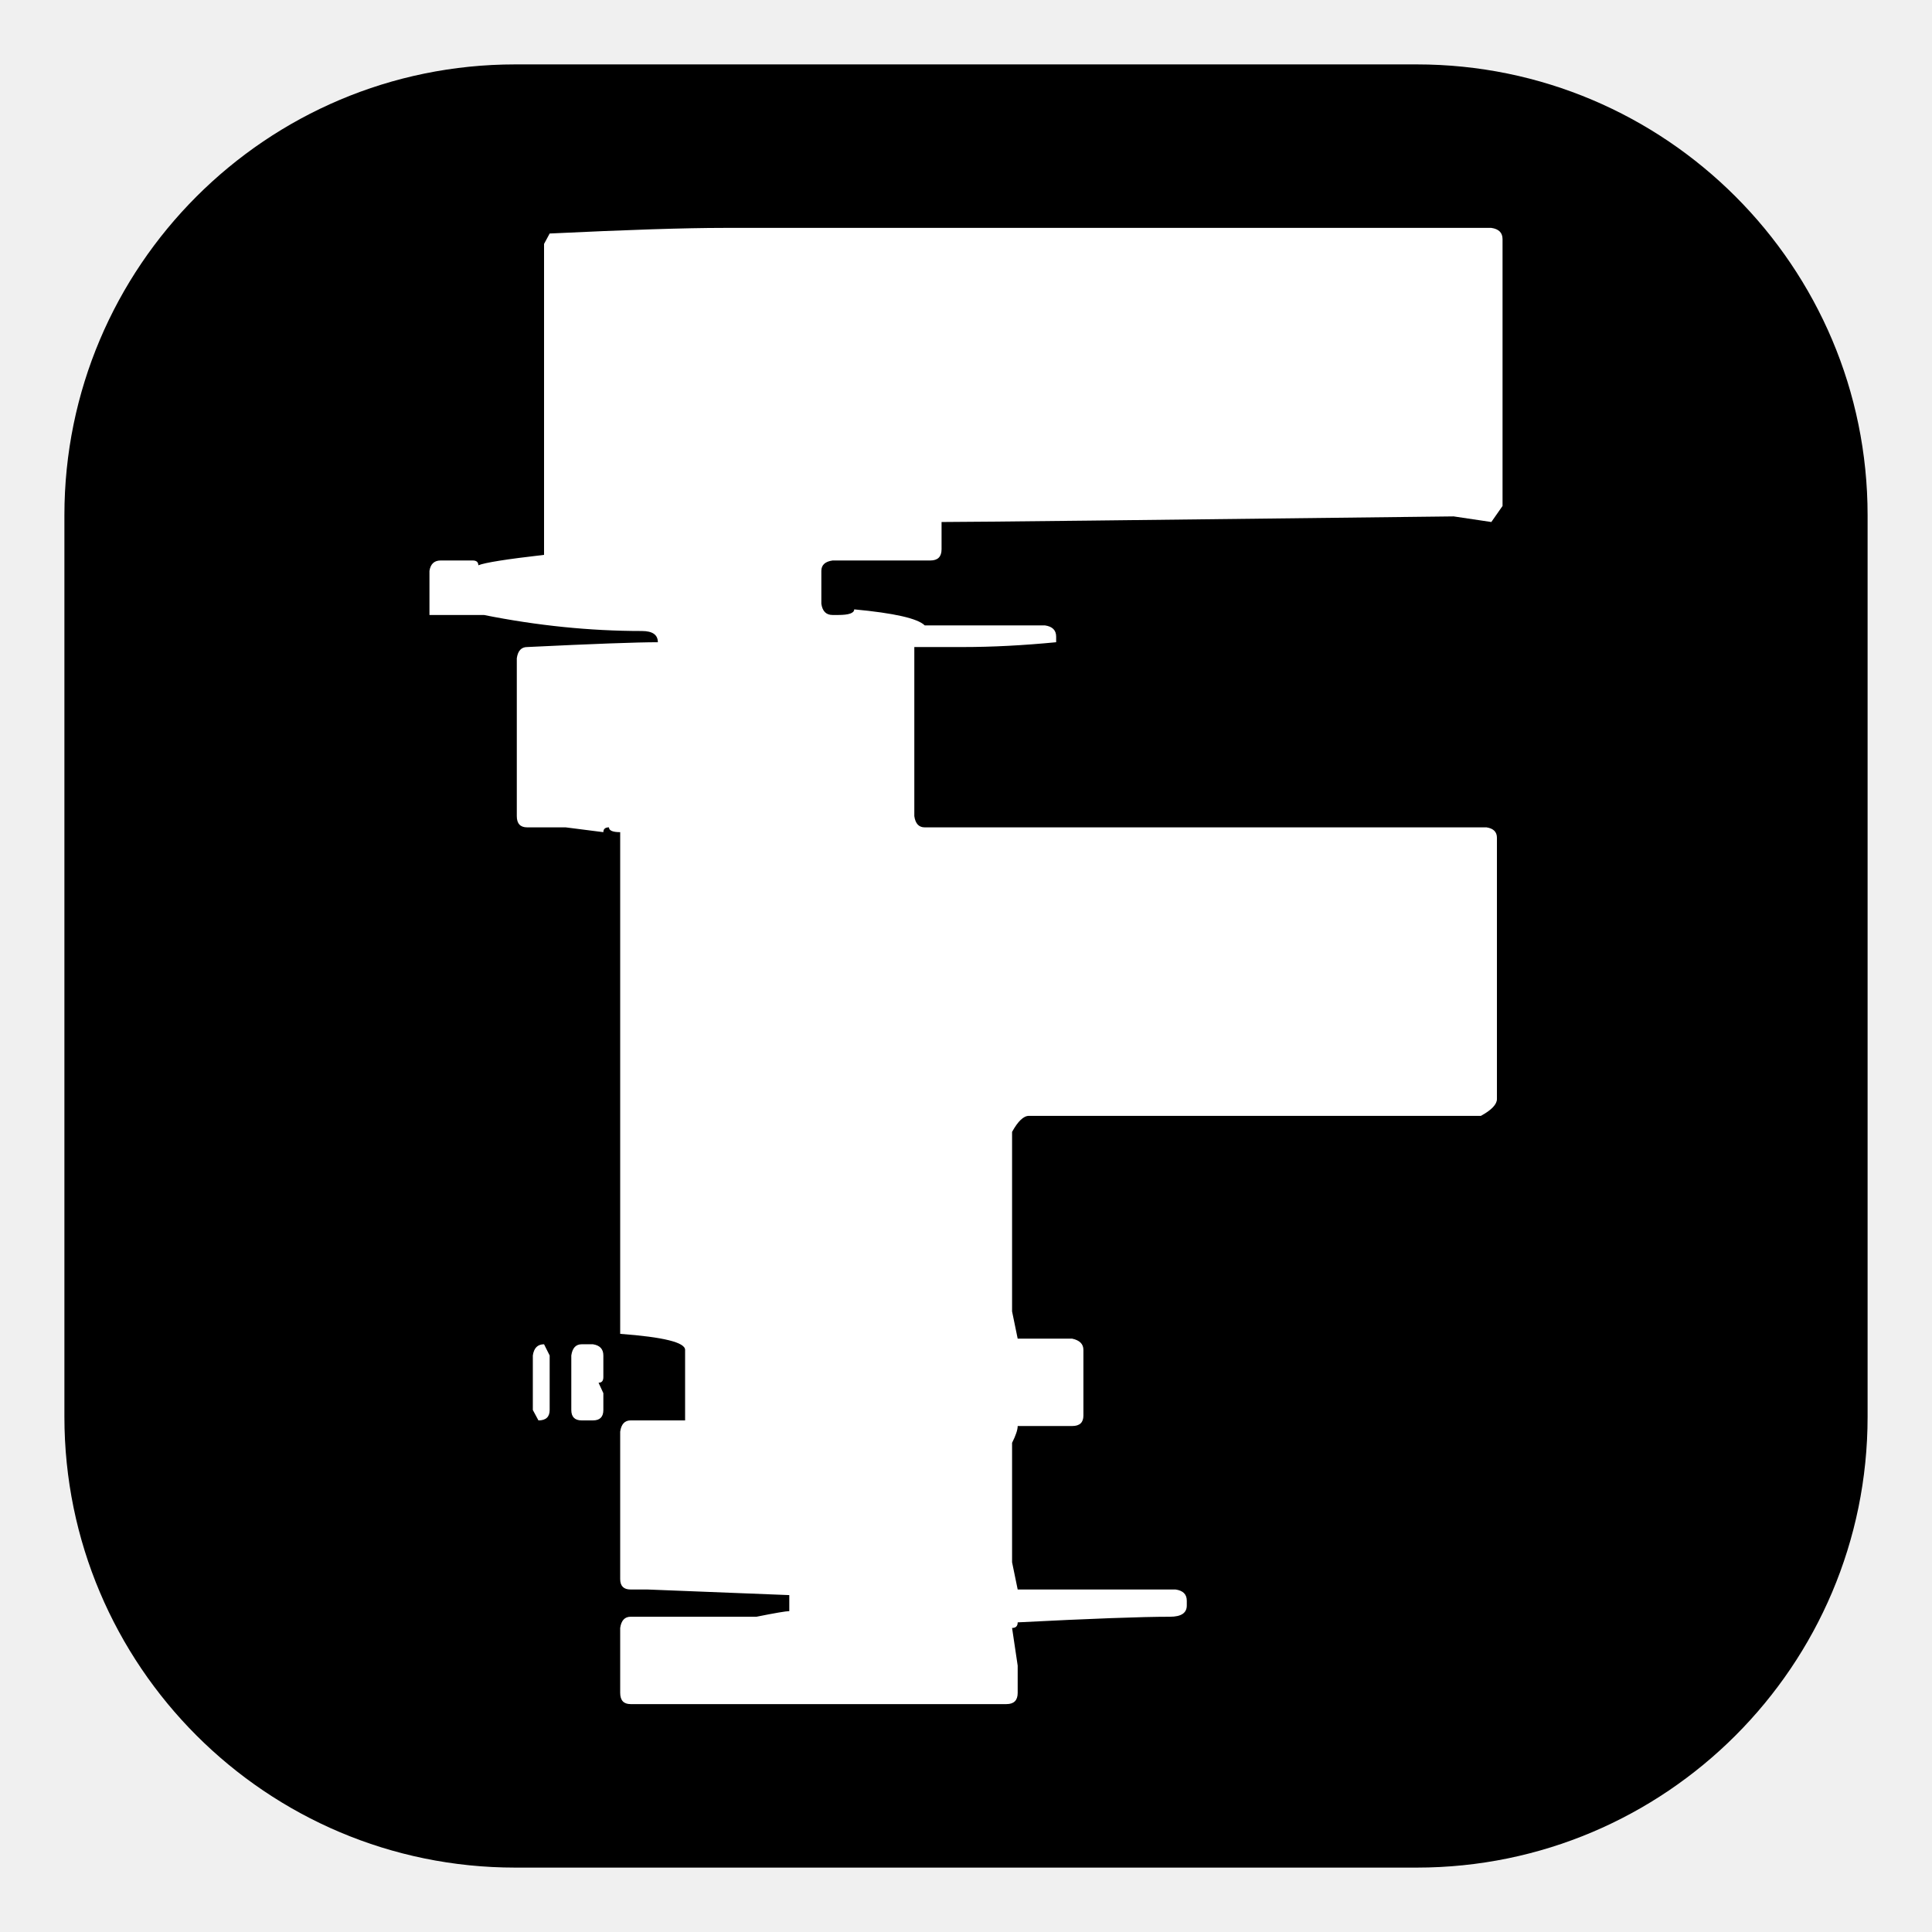
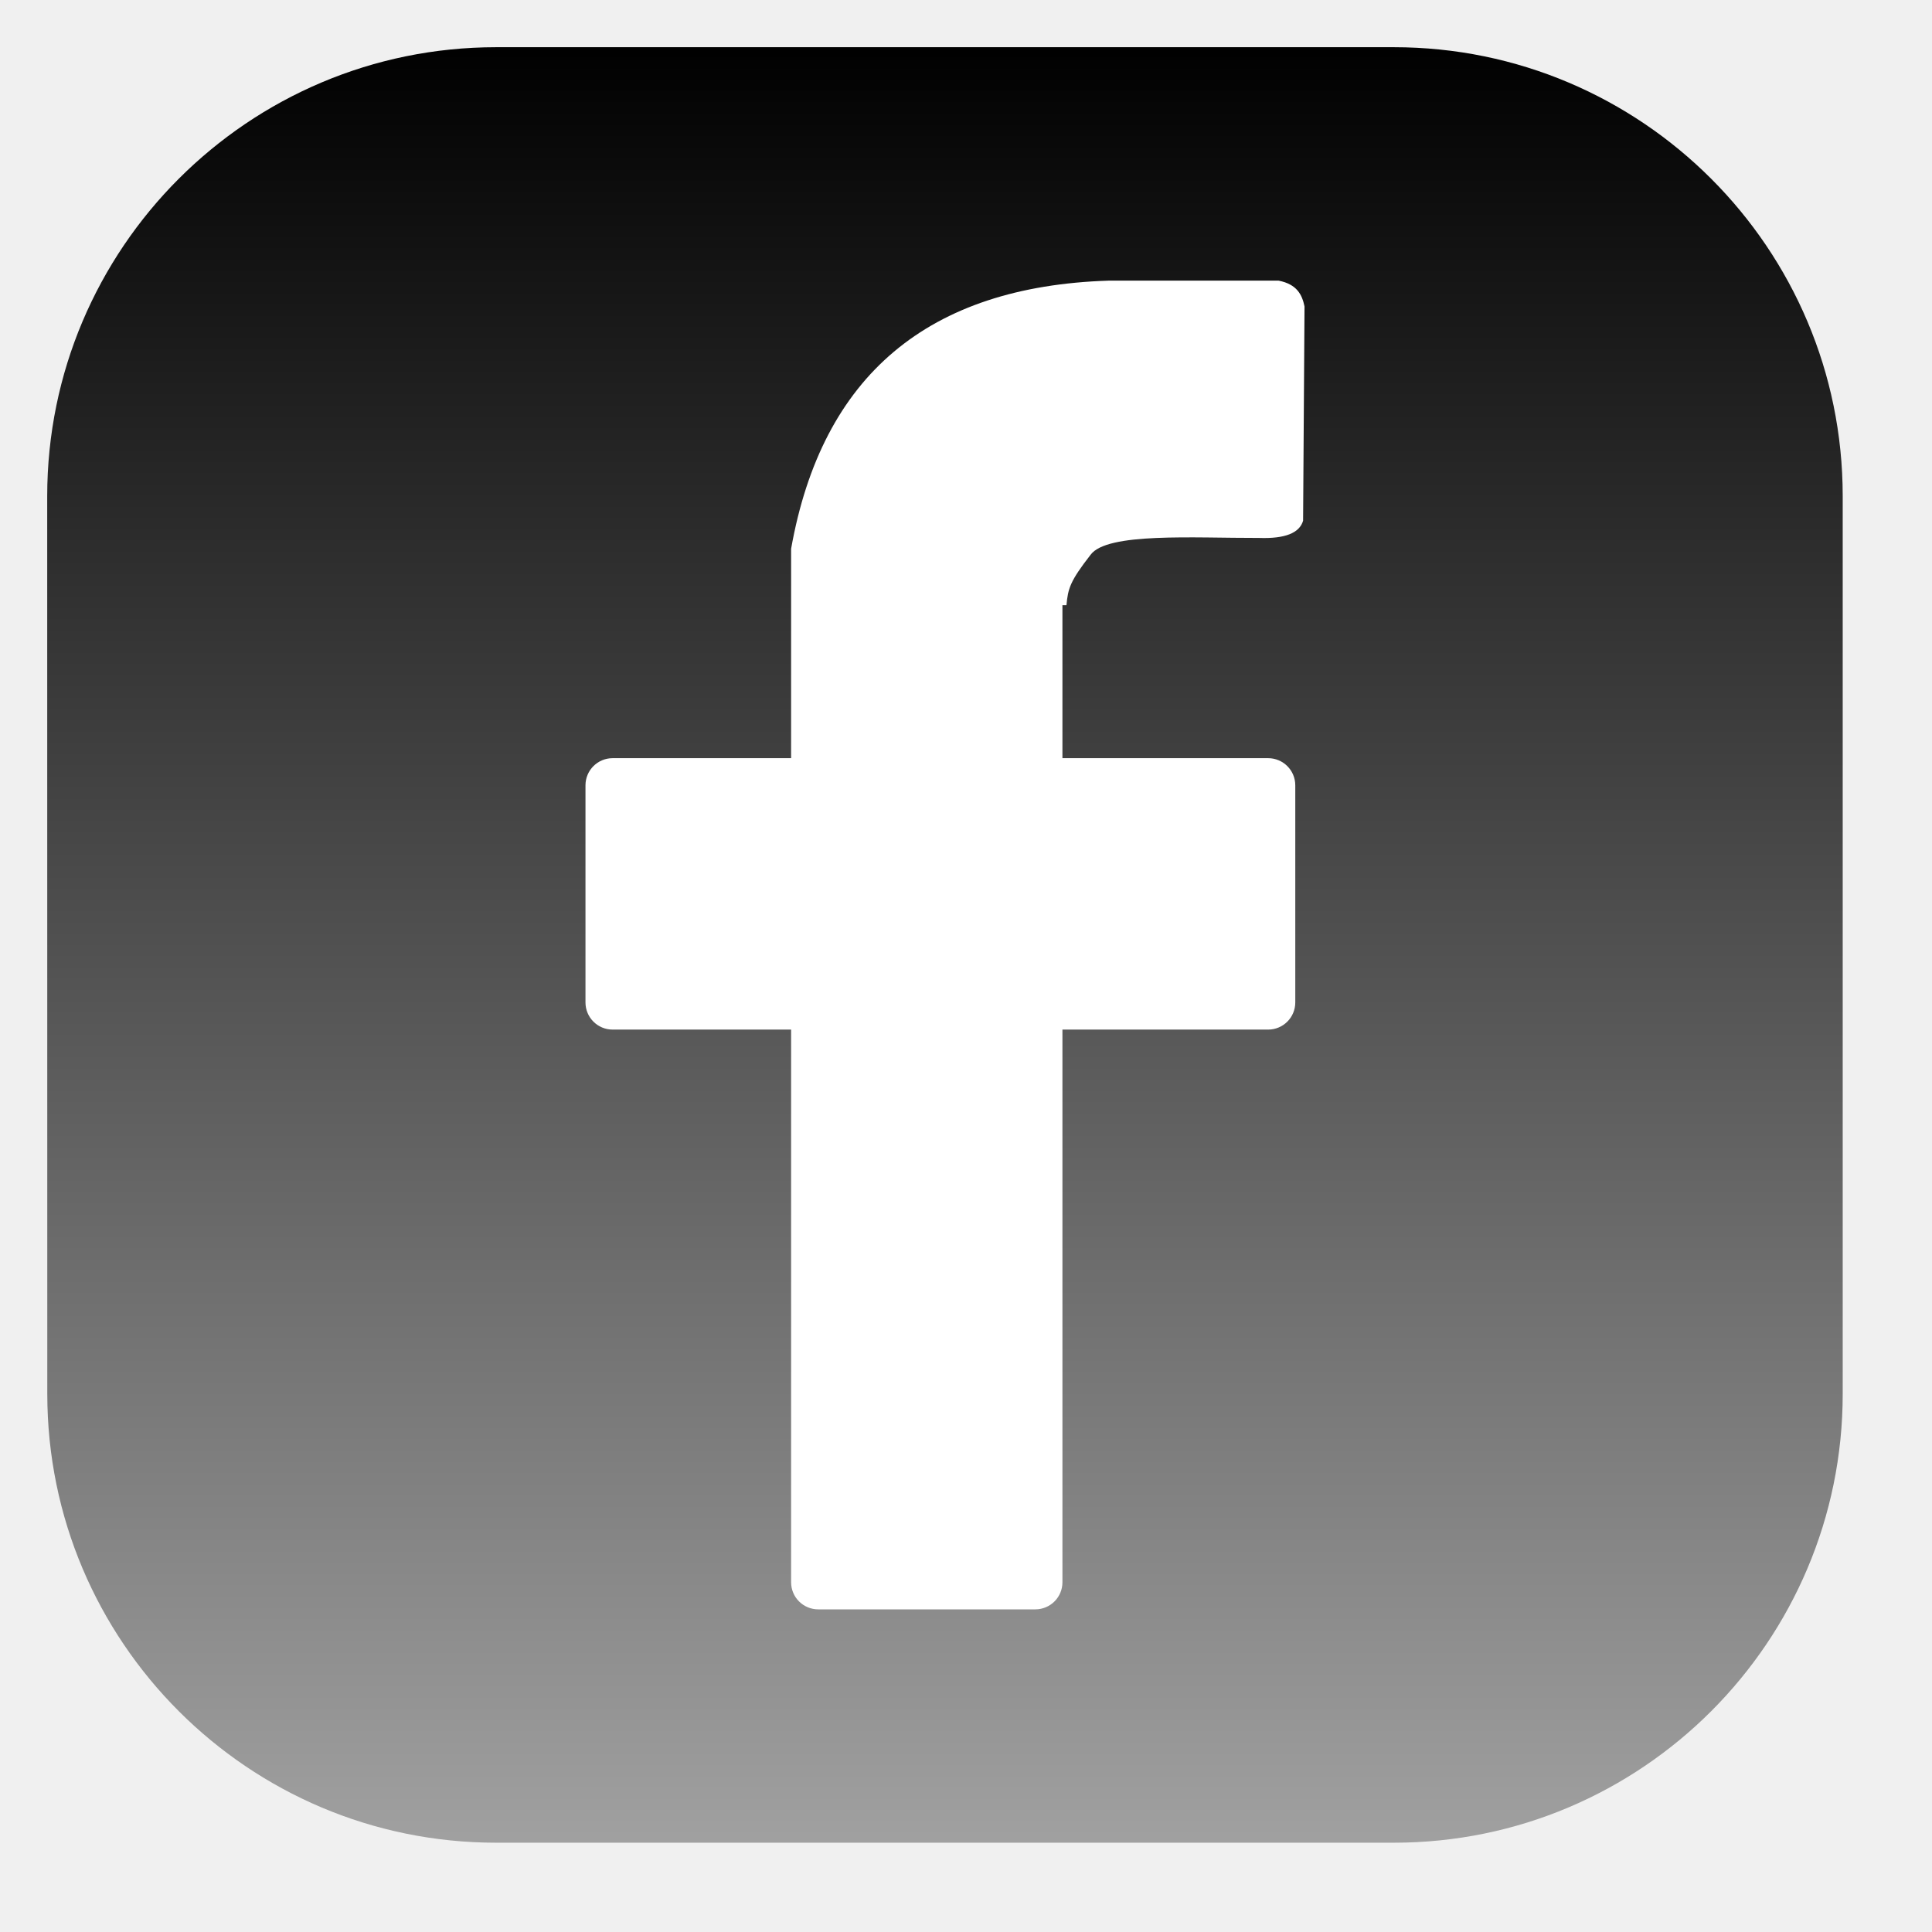
- <svg xmlns="http://www.w3.org/2000/svg" width="100%" height="100%" viewBox="0 0 125 125" version="1.1" xml:space="preserve" style="fill-rule:evenodd;clip-rule:evenodd;stroke-linejoin:round;stroke-miterlimit:2;">
-   <path d="M120.833,33.333c0,-16.097 -13.069,-29.166 -29.166,-29.166l-58.334,-0c-16.097,-0 -29.166,13.069 -29.166,29.166l-0,58.334c-0,16.097 13.069,29.166 29.166,29.166l58.334,0c16.097,0 29.166,-13.069 29.166,-29.166l0,-58.334Z" />
-   <path d="M46.815,14.745l49.674,-0c0.483,0.069 0.725,0.311 0.725,0.726l0,17.266l-0.725,1.037l-2.437,-0.363c-20.361,0.242 -31.405,0.363 -33.133,0.363l-0,1.763c-0,0.484 -0.242,0.726 -0.726,0.726l-6.326,0c-0.484,0.069 -0.726,0.294 -0.726,0.674l-0,2.126c0.069,0.484 0.311,0.726 0.726,0.726l0.363,0c0.691,0 1.037,-0.121 1.037,-0.363c2.592,0.242 4.113,0.588 4.563,1.037l7.777,0c0.484,0.069 0.726,0.311 0.726,0.726l0,0.363c-2.143,0.207 -4.148,0.311 -6.014,0.311l-3.163,0l-0,10.941c0.069,0.484 0.293,0.726 0.674,0.726l36.347,-0c0.45,0.069 0.674,0.294 0.674,0.674l0,16.903c0,0.346 -0.345,0.709 -1.037,1.089l-29.244,0c-0.345,0 -0.708,0.346 -1.089,1.037l0,11.615l0.363,1.763l3.526,-0c0.484,0.104 0.726,0.346 0.726,0.726l0,4.252c0,0.449 -0.242,0.674 -0.726,0.674l-3.526,-0c0,0.242 -0.121,0.605 -0.363,1.089l0,7.725l0.363,1.763l10.215,0c0.484,0.069 0.726,0.311 0.726,0.726l0,0.311c0,0.484 -0.363,0.726 -1.089,0.726c-1.832,0 -5.116,0.121 -9.852,0.363c0,0.242 -0.121,0.363 -0.363,0.363l0.363,2.437l0,1.763c0,0.484 -0.242,0.726 -0.726,0.726l-24.318,0c-0.449,0 -0.674,-0.242 -0.674,-0.726l0,-4.2c0.069,-0.484 0.294,-0.726 0.674,-0.726l8.141,0c1.21,-0.242 1.918,-0.363 2.126,-0.363l-0,-1.037l-9.178,-0.363l-1.089,0c-0.449,0 -0.674,-0.224 -0.674,-0.674l0,-9.54c0.069,-0.484 0.294,-0.726 0.674,-0.726l3.526,-0l0,-4.563c0,-0.484 -1.4,-0.83 -4.2,-1.037l0,-32.459c-0.484,-0 -0.726,-0.104 -0.726,-0.311c-0.242,-0 -0.363,0.103 -0.363,0.311l-2.437,-0.311l-2.489,-0c-0.449,-0 -0.674,-0.242 -0.674,-0.726l0,-10.215c0.069,-0.484 0.294,-0.726 0.674,-0.726c4.287,-0.207 7.104,-0.311 8.452,-0.311c0,-0.484 -0.346,-0.726 -1.037,-0.726c-3.353,0 -6.758,-0.346 -10.215,-1.037l-3.525,0l-0,-2.852c0.069,-0.449 0.311,-0.674 0.725,-0.674l2.075,0c0.241,0 0.362,0.104 0.362,0.311c0.415,-0.172 1.833,-0.397 4.252,-0.674l0,-20.118l0.363,-0.674c5.047,-0.242 8.798,-0.363 11.252,-0.363Zm-11.615,72.229l0.363,0.726l0,3.526c0,0.449 -0.242,0.674 -0.726,0.674l-0.363,-0.674l0,-3.526c0.069,-0.484 0.311,-0.726 0.726,-0.726Zm2.437,-0l0.726,-0c0.45,0.069 0.674,0.311 0.674,0.726l0,1.4c0,0.242 -0.103,0.363 -0.311,0.363l0.311,0.674l0,1.089c0,0.449 -0.224,0.674 -0.674,0.674l-0.726,-0c-0.449,-0 -0.674,-0.225 -0.674,-0.674l0,-3.526c0.069,-0.484 0.294,-0.726 0.674,-0.726Z" style="fill:#fff;fill-rule:nonzero;" />
+ <svg xmlns="http://www.w3.org/2000/svg" width="100%" height="100%" viewBox="0 0 23 23" version="1.1" xml:space="preserve" style="fill-rule:evenodd;clip-rule:evenodd;stroke-linejoin:round;stroke-miterlimit:2;">
+   <rect id="Artboard1" x="0" y="0" width="22.5" height="22.5" style="fill:none;" />
+   <path d="M21.937,5.906c0,-2.949 -2.394,-5.344 -5.343,-5.344l-10.688,0c-2.949,0 -5.344,2.395 -5.344,5.344l0.001,10.688c-0,2.949 2.394,5.343 5.343,5.343l10.688,0c2.949,0 5.343,-2.394 5.343,-5.343l0,-10.688Z" style="fill:url(#_Linear1);" />
+   <path d="M9.418,9.026l-2.125,0c-0.179,0 -0.323,0.145 -0.323,0.323l-0,2.585c-0,0.178 0.144,0.323 0.323,0.323l2.125,0l-0,6.579c-0,0.179 0.144,0.323 0.323,0.323l2.584,0c0.179,0 0.323,-0.144 0.323,-0.323l0,-6.579l2.449,0c0.179,0 0.323,-0.145 0.323,-0.323l0,-2.585c0,-0.178 -0.144,-0.323 -0.323,-0.323l-2.449,0l0,-1.821l0.048,-0c0.018,-0.198 0.042,-0.286 0.286,-0.599c0.194,-0.27 1.224,-0.2 2.006,-0.202c0.309,0.011 0.482,-0.058 0.525,-0.205l0.017,-2.551c-0.029,-0.14 -0.09,-0.264 -0.308,-0.307l-2.026,-0c-2.141,0.069 -3.41,1.123 -3.778,3.192l-0,2.493Z" style="fill:#fff;" />
+   <defs>
+     <linearGradient id="_Linear1" x1="0" y1="0" x2="1" y2="0" gradientUnits="userSpaceOnUse" gradientTransform="matrix(1.30884e-15,21.375,-21.375,1.30884e-15,11.25,0.5625)">
+       <stop offset="0" style="stop-color:#000;stop-opacity:1" />
+       <stop offset="1" style="stop-color:#a1a1a1;stop-opacity:1" />
+     </linearGradient>
+   </defs>
</svg>
